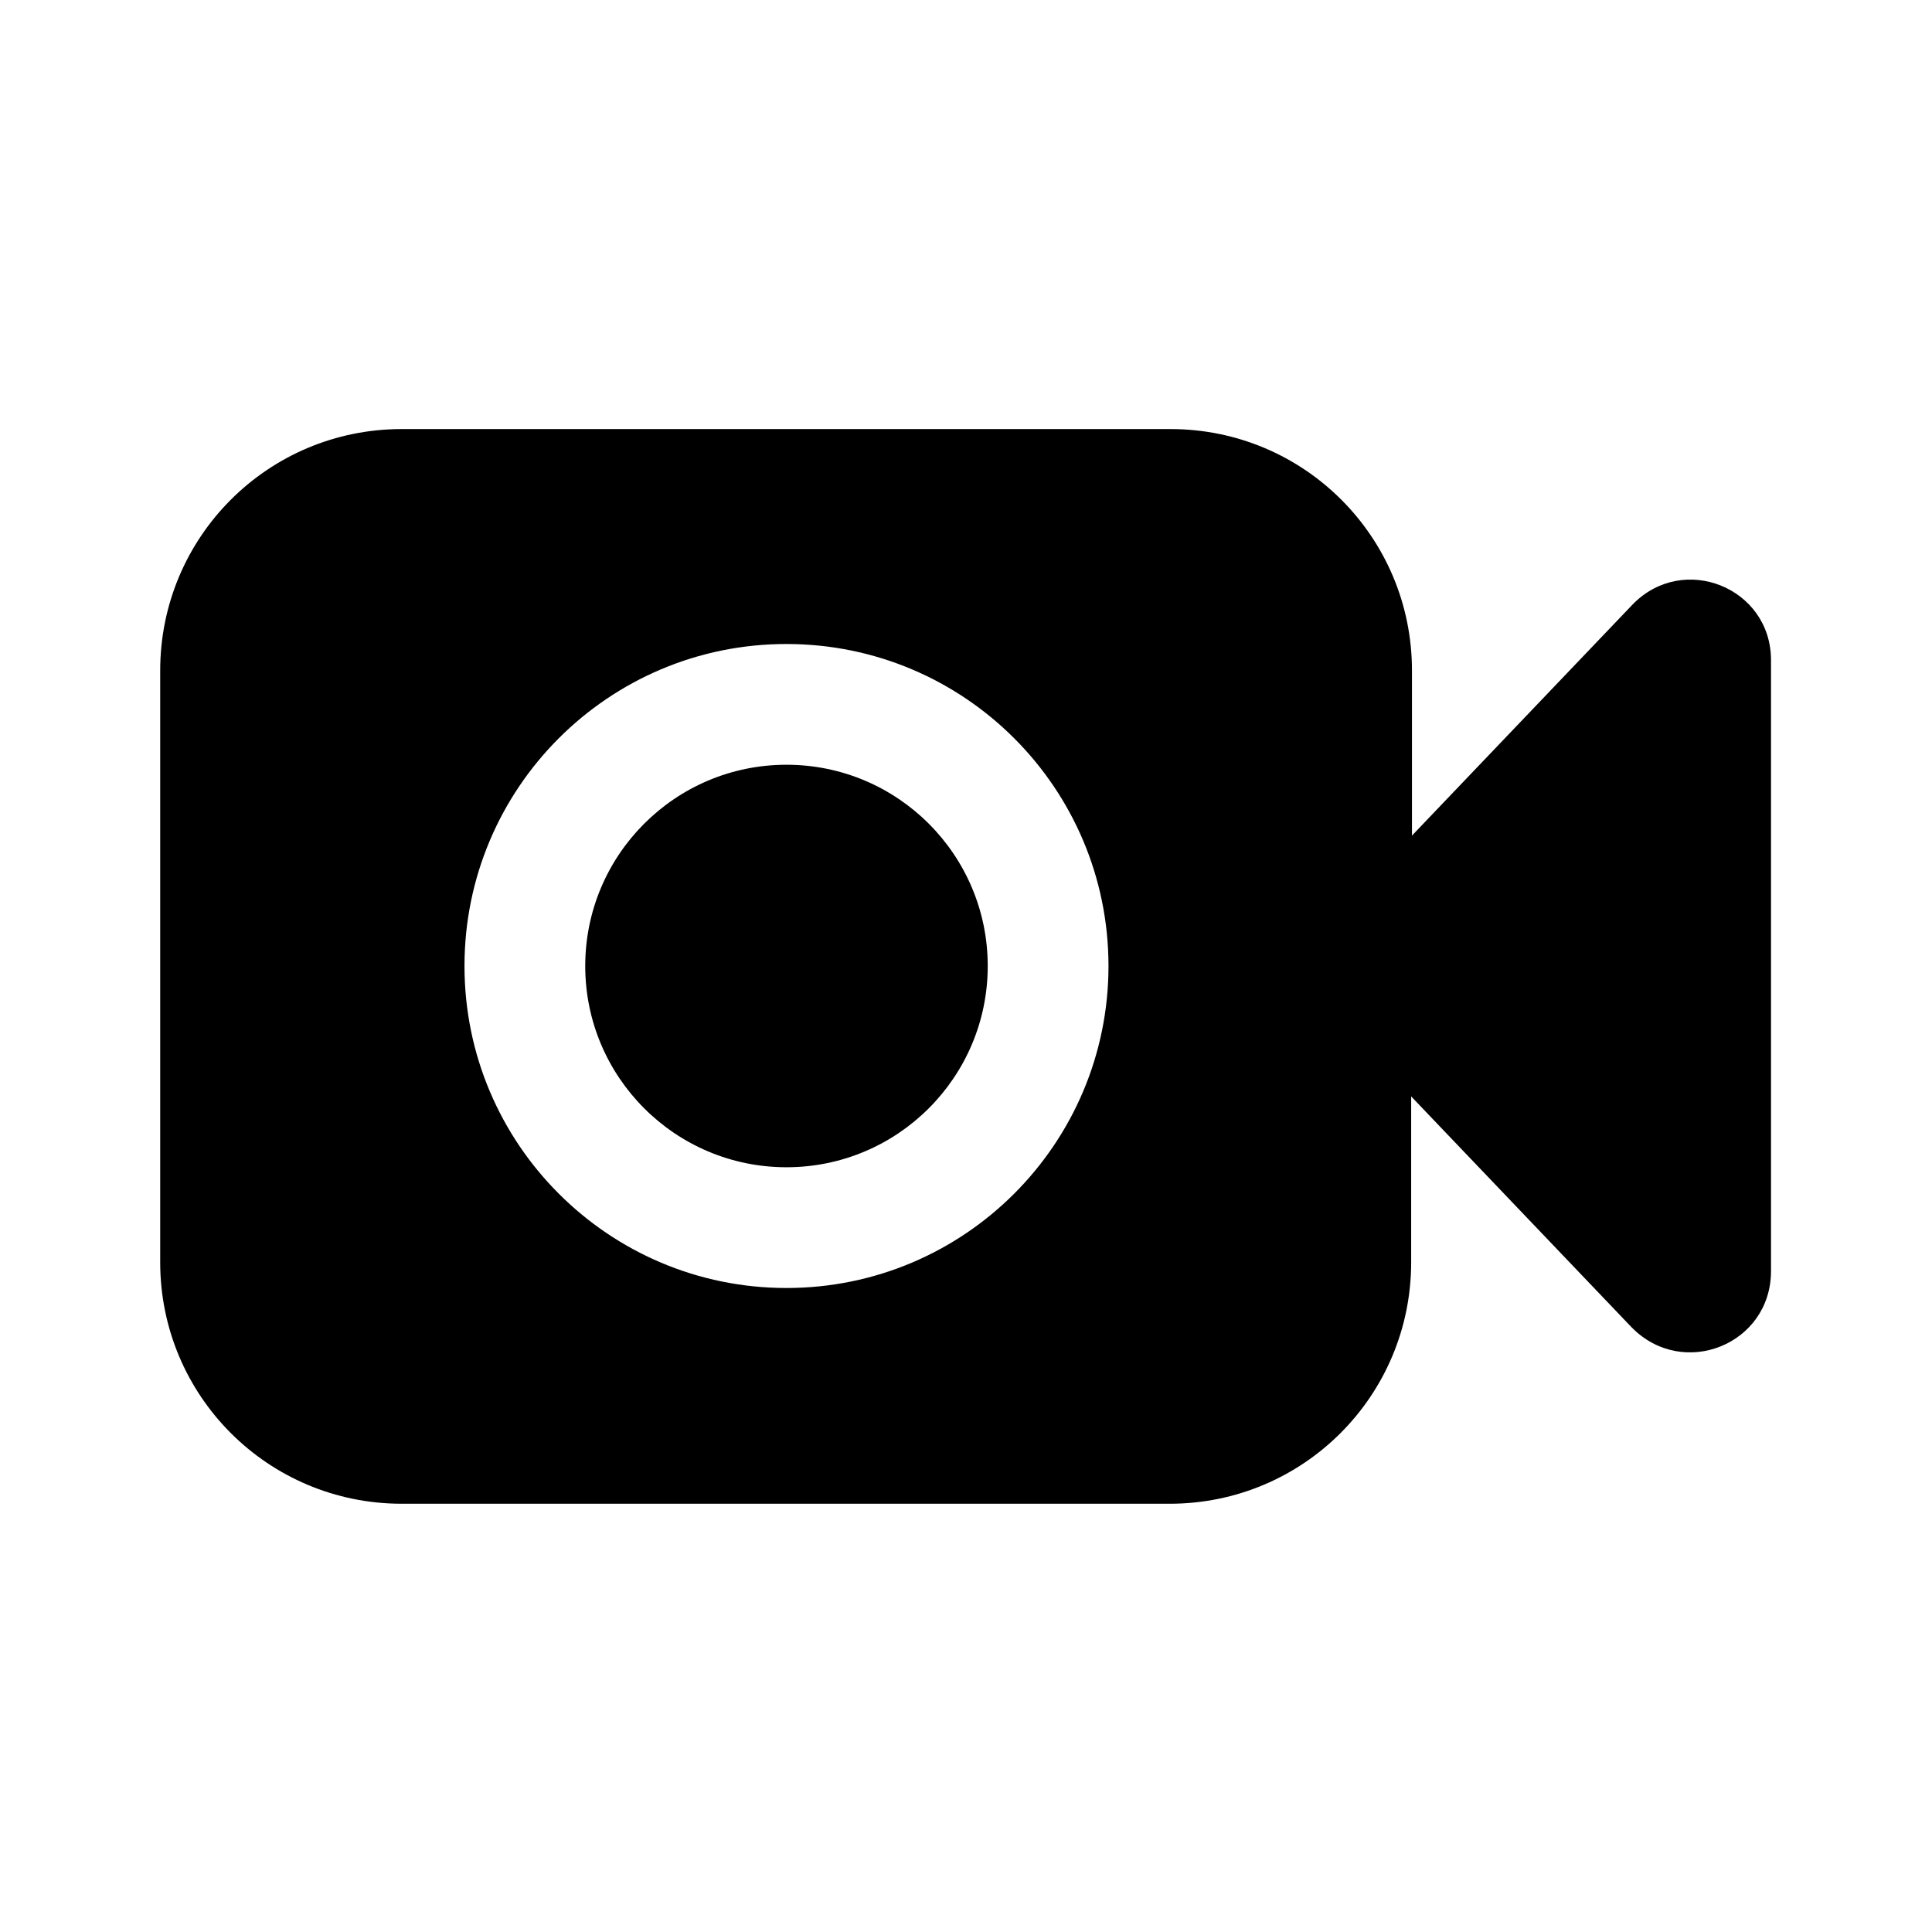
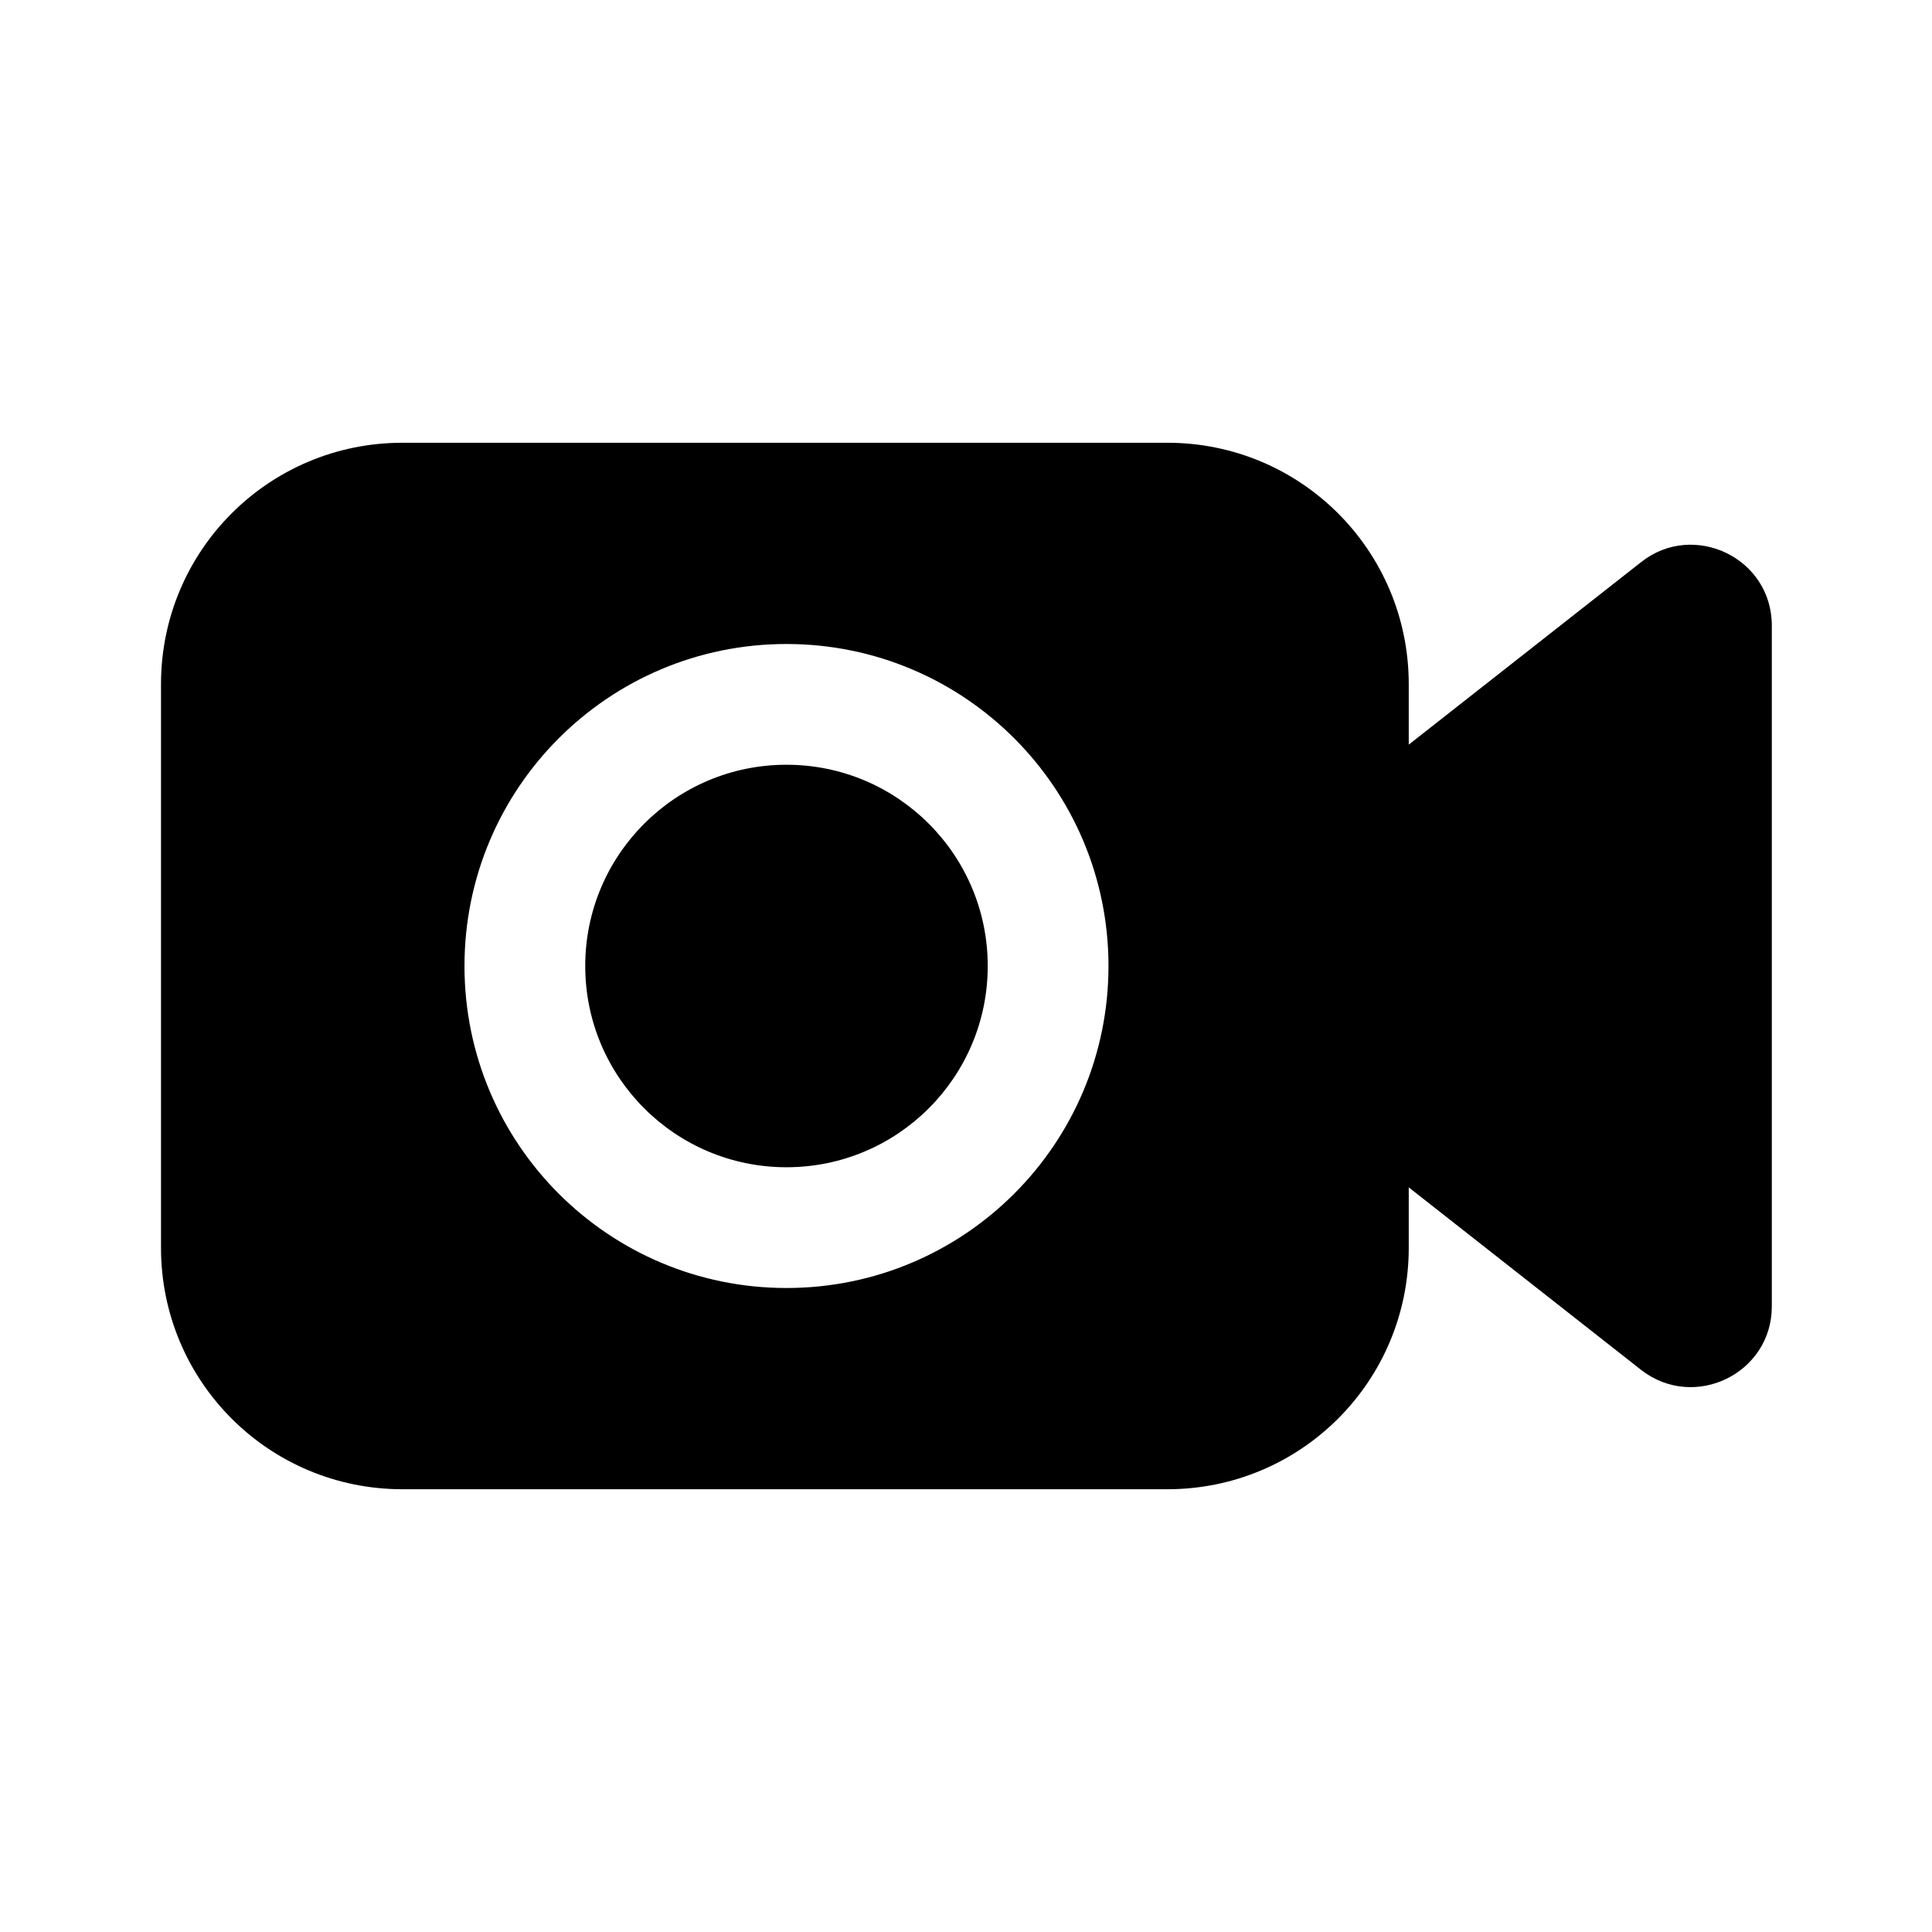
<svg xmlns="http://www.w3.org/2000/svg" width="24" height="24" viewBox="0 0 24 24" fill="currentColor">
-   <path fill-rule="evenodd" clip-rule="evenodd" d="M17.54 10.38l2.74-2.87c.63-.65 1.72-.21 1.72.69v7.59c0 .91-1.09 1.35-1.73.7l-2.74-2.87v2.06c0 1.66-1.34 3-3 3H4.99c-1.66 0-3-1.34-3-3V8.33c0-1.66 1.34-3 3-3h9.55c1.66 0 3 1.34 3 3v2.05zM5.77 12a3.999 3.999 0 108 0c0-2.21-1.79-4-4-4s-4 1.79-4 4zm6.5 0a2.5 2.5 0 11-5 0 2.5 2.5 0 015 0z" />
+   <path d="M12.27 12a2.5 2.5 0 01-5 0 2.5 2.5 0 015 0zm9.74-4.23v8.46c0 .83-.96 1.3-1.62.79l-2.89-2.27v.75c0 1.66-1.34 3-3 3H5c-1.66 0-3-1.34-3-3v-7c0-1.66 1.34-3 3-3h9.5c1.66 0 3 1.34 3 3v.75l2.89-2.27c.65-.51 1.62-.05 1.62.79zM13.77 12c0-2.21-1.79-4-4-4s-4 1.79-4 4 1.79 4 4 4 4-1.79 4-4z" />
</svg>
